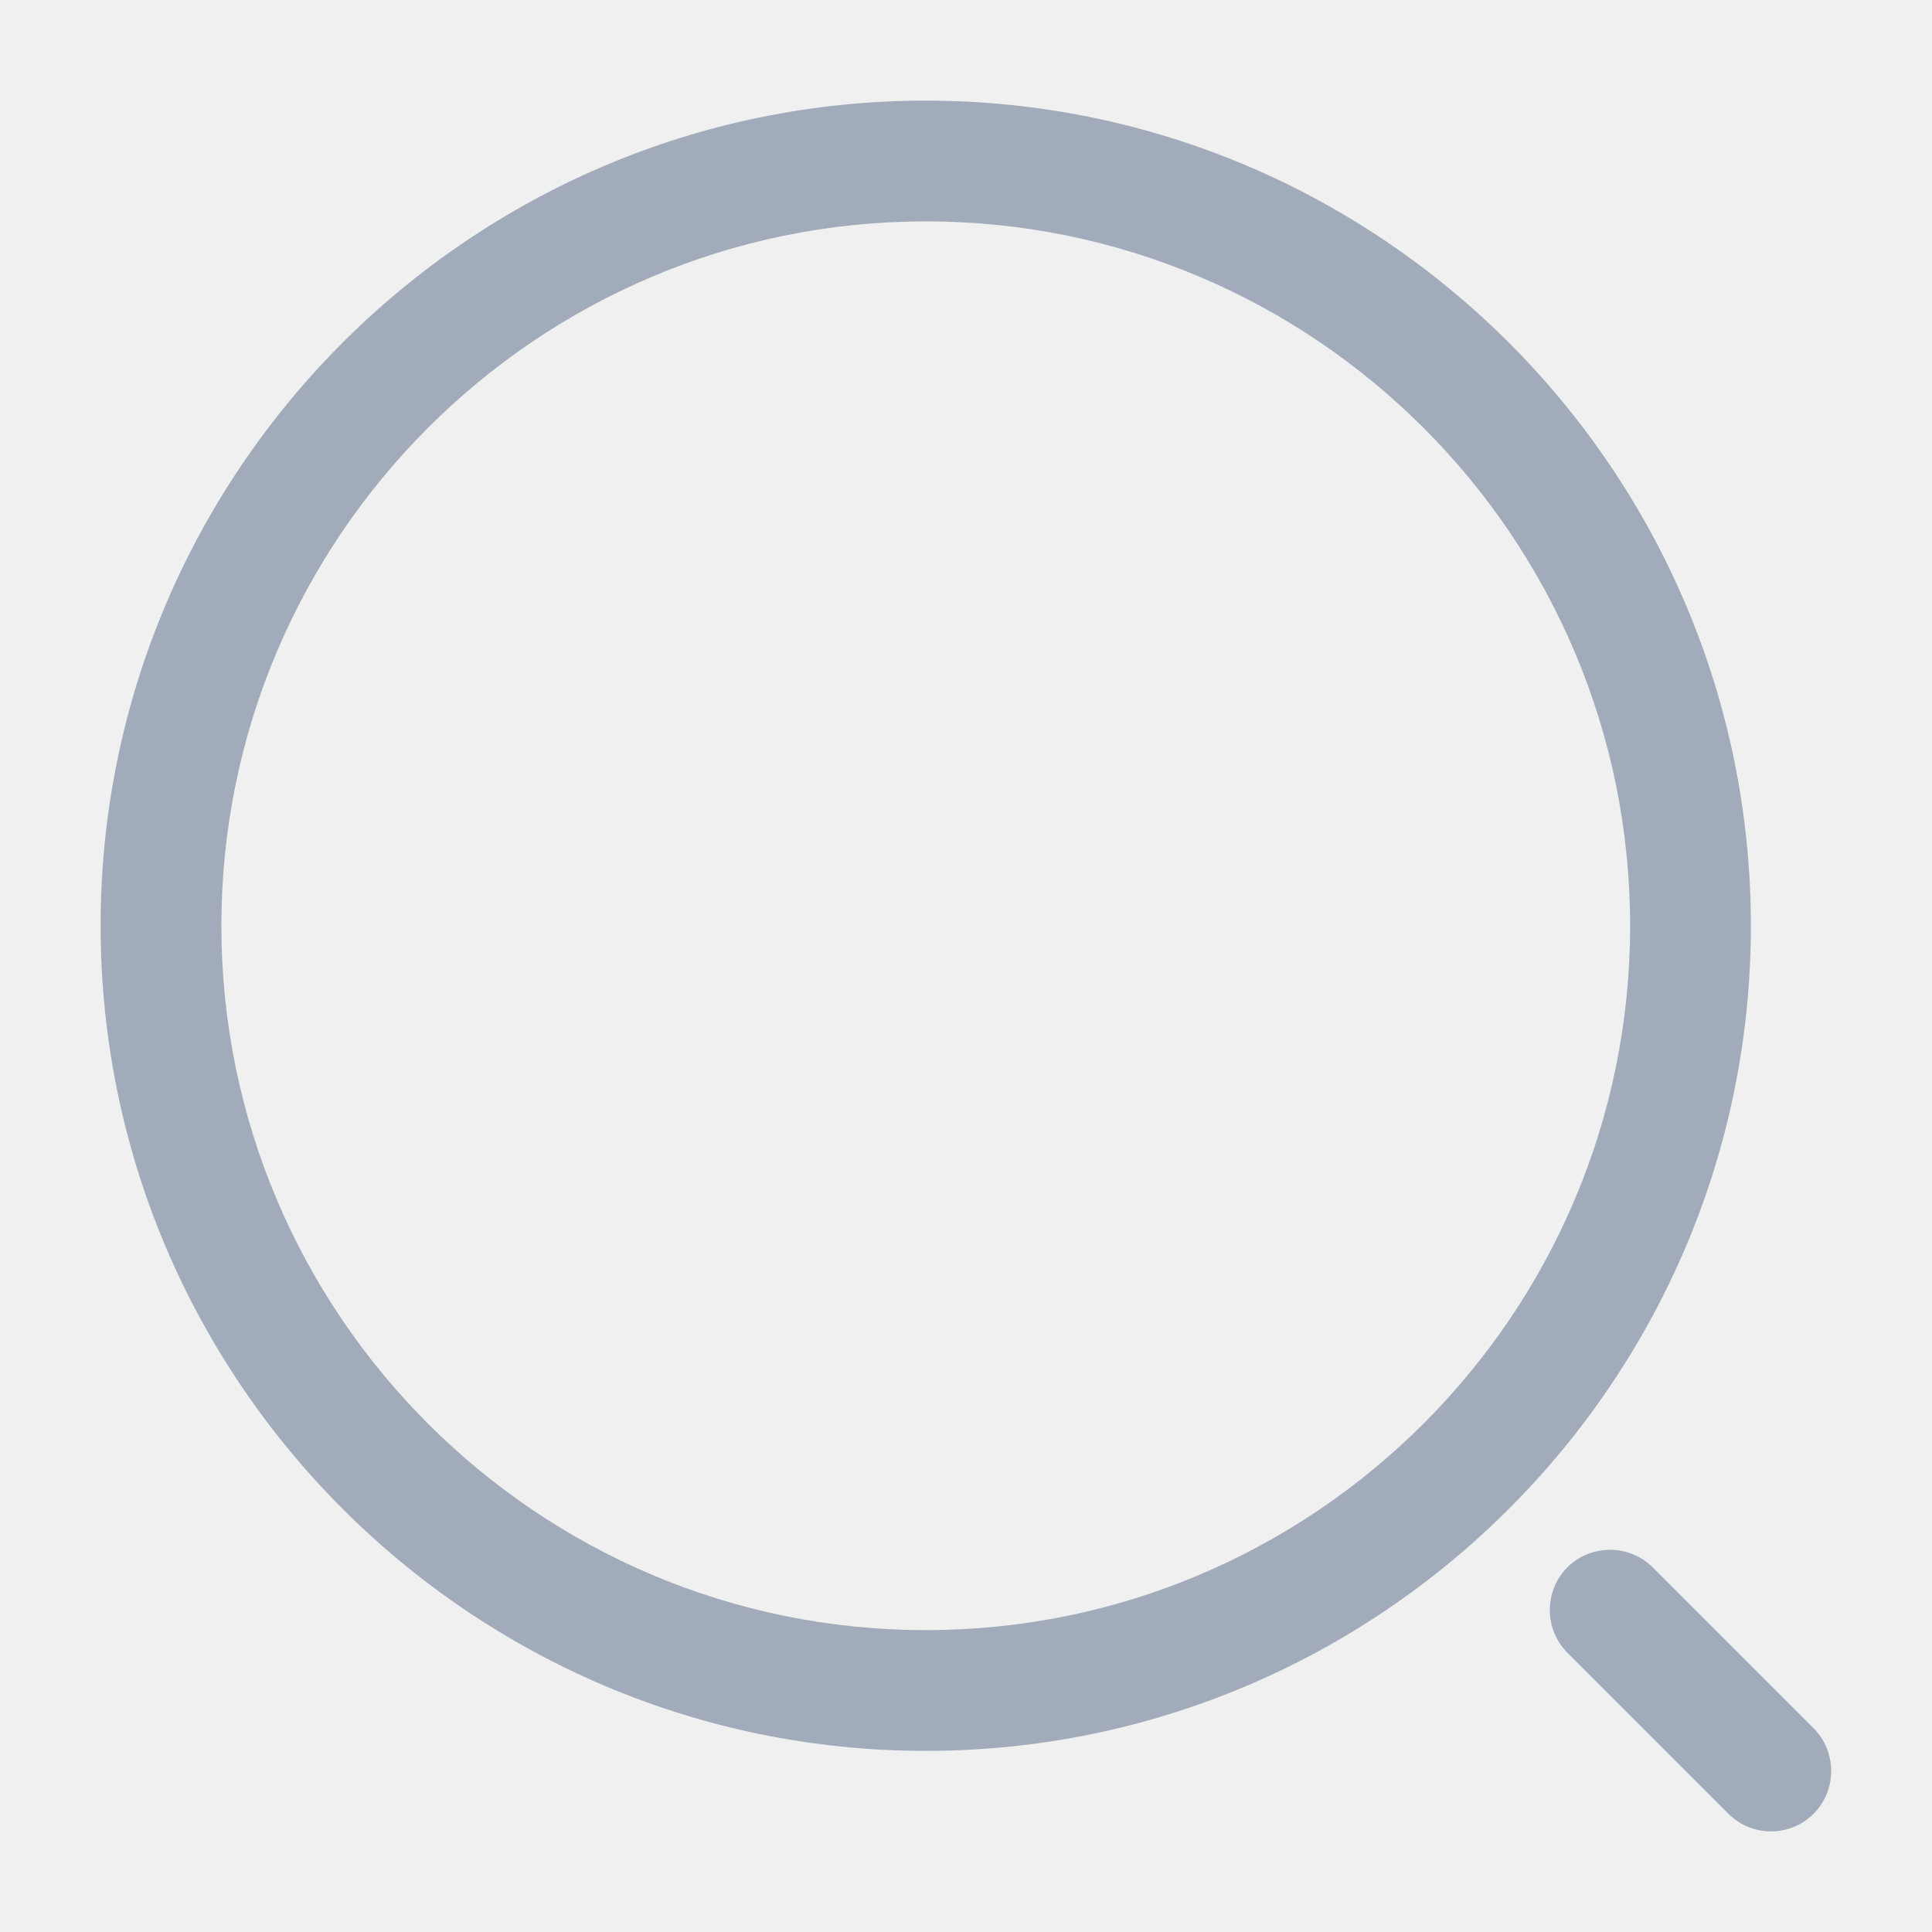
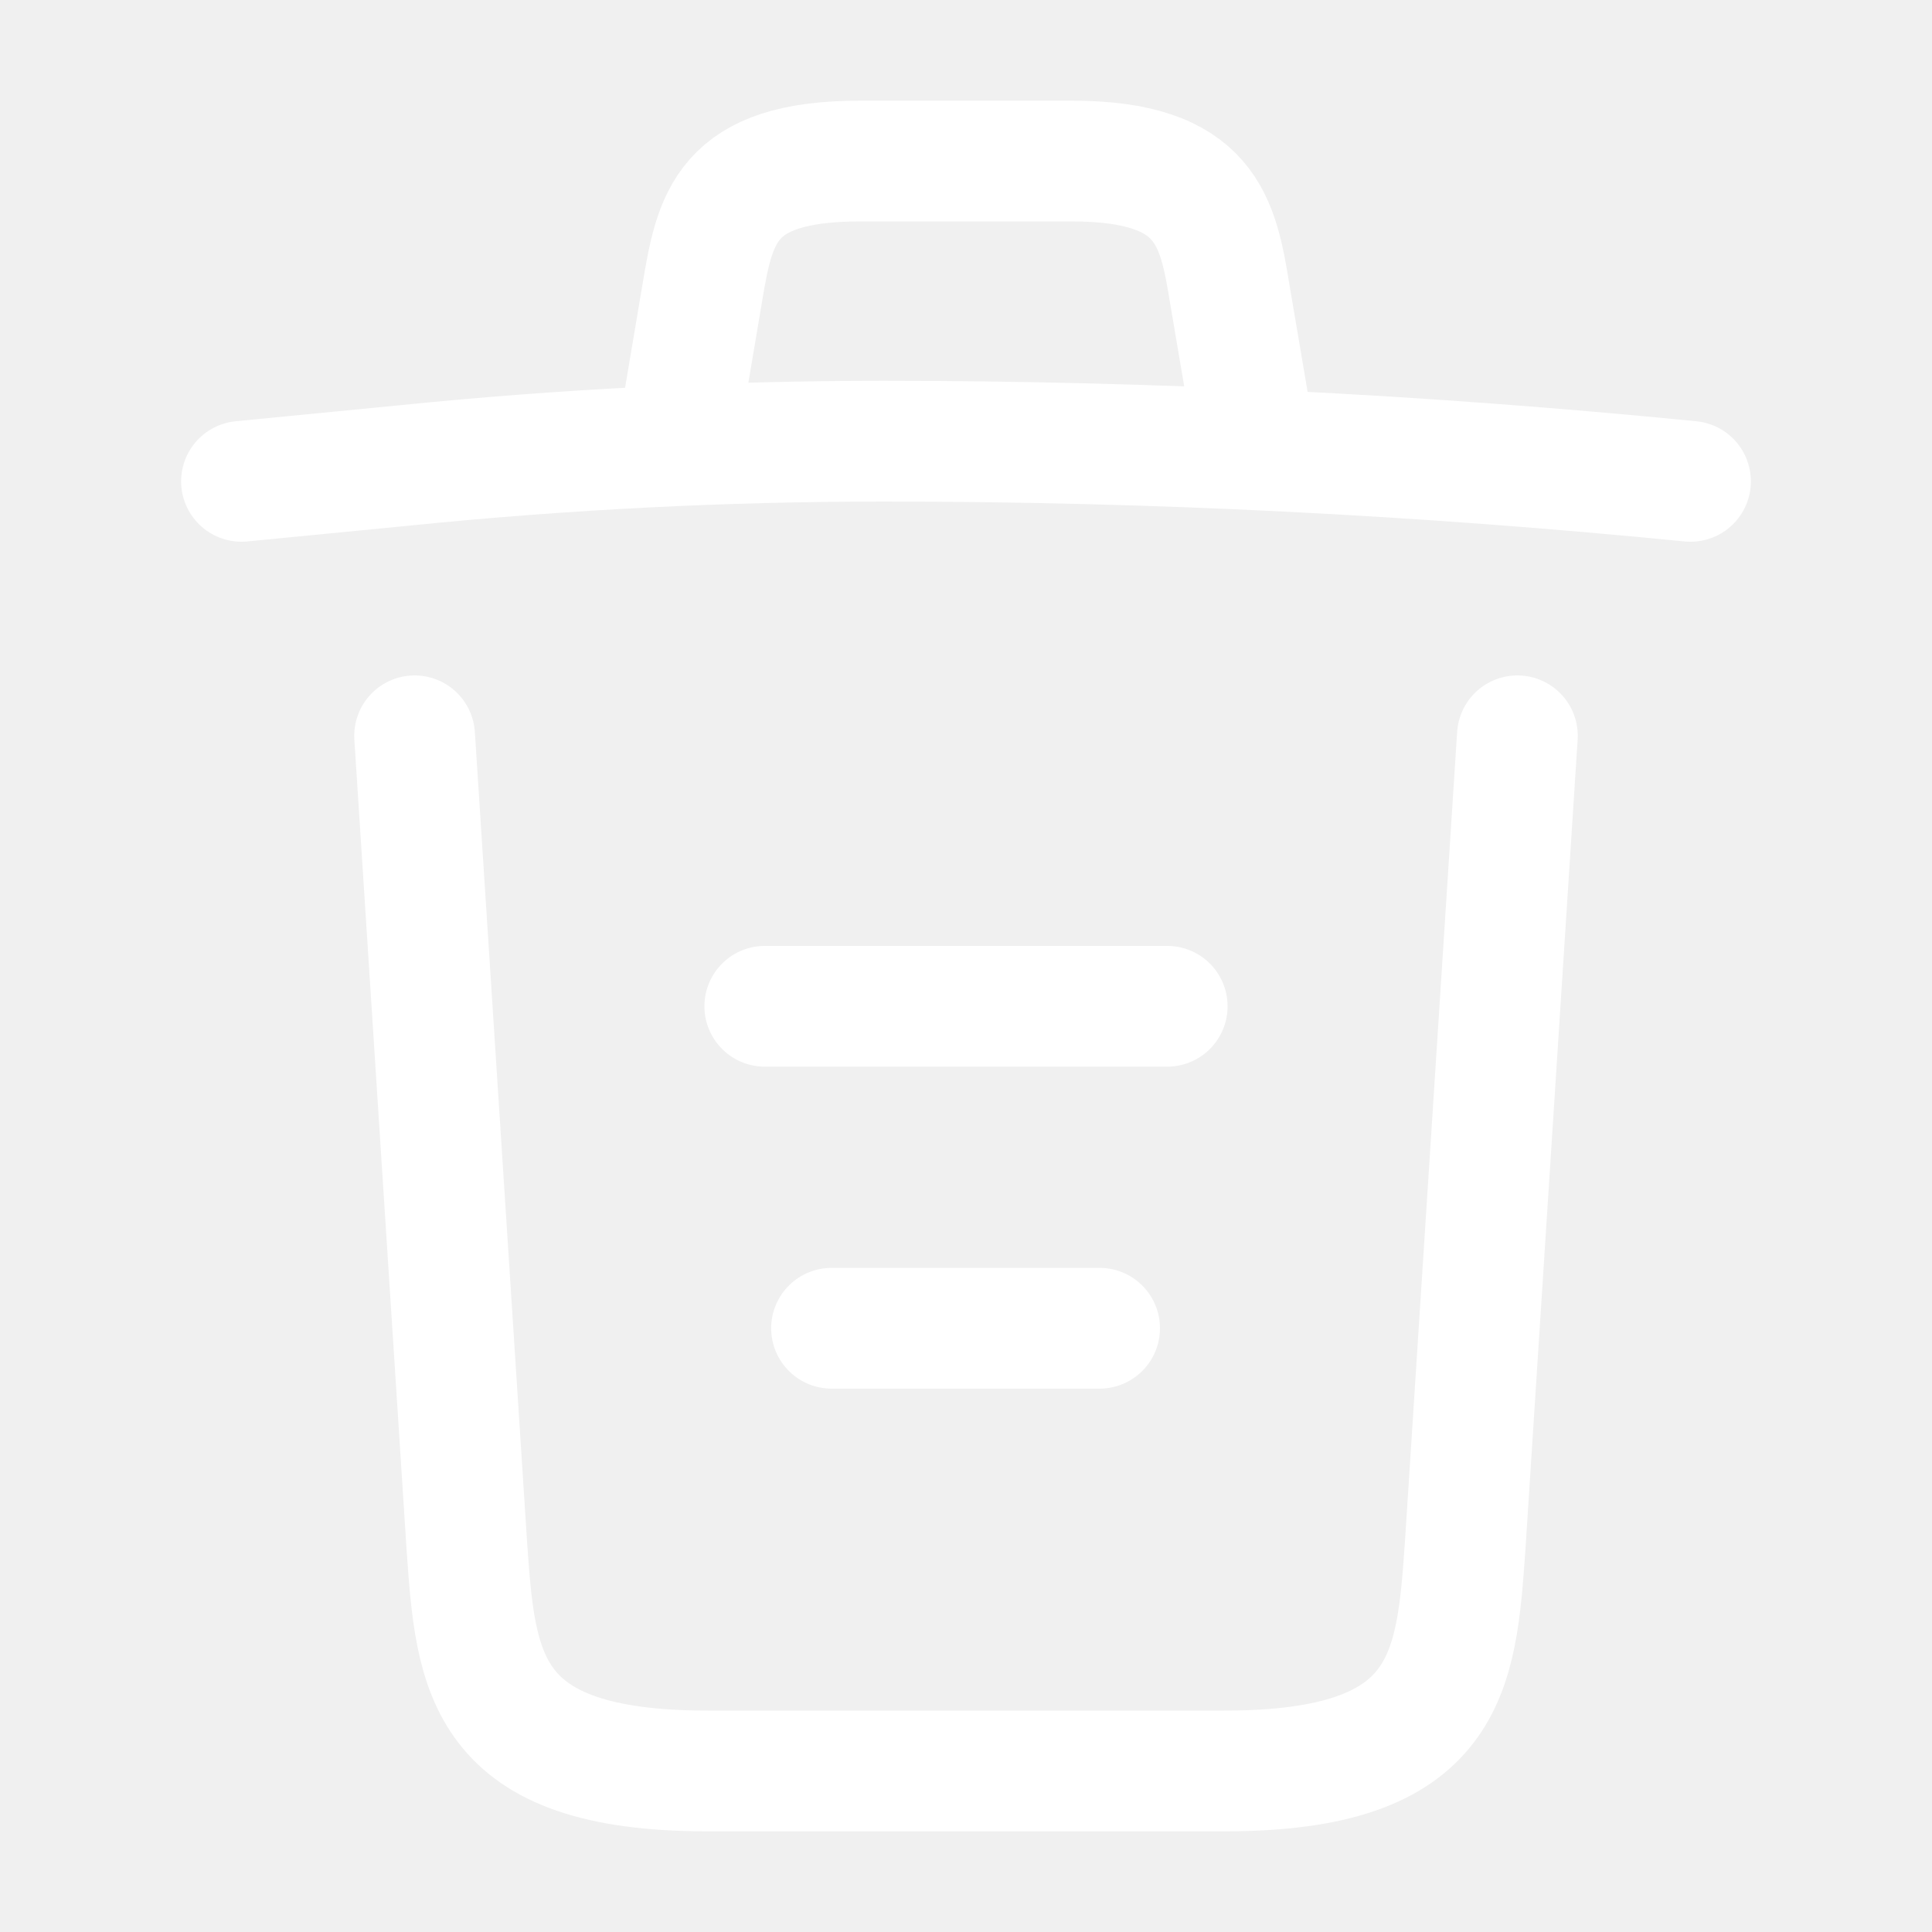
- <svg xmlns="http://www.w3.org/2000/svg" width="24" height="24" viewBox="0 0 24 24" fill="none">
-   <path d="M11.5 21.75C5.85 21.75 1.25 17.15 1.25 11.5C1.25 5.85 5.85 1.25 11.5 1.25C17.15 1.25 21.75 5.85 21.75 11.5C21.75 17.15 17.15 21.75 11.5 21.75ZM11.5 2.75C6.67 2.75 2.75 6.68 2.75 11.5C2.75 16.32 6.67 20.25 11.5 20.25C16.33 20.25 20.25 16.32 20.25 11.5C20.25 6.68 16.33 2.75 11.5 2.75Z" fill="#A1ABB9" />
-   <path d="M22 22.75C21.81 22.75 21.62 22.68 21.47 22.53L19.47 20.53C19.18 20.24 19.18 19.76 19.47 19.47C19.76 19.18 20.24 19.18 20.53 19.47L22.53 21.47C22.82 21.76 22.82 22.24 22.53 22.53C22.38 22.68 22.19 22.75 22 22.75Z" fill="#A1ABB9" />
+ <svg xmlns="http://www.w3.org/2000/svg" width="20" height="20" viewBox="0 0 20 20" fill="none">
+   <path d="M17.5 4.983C14.725 4.708 11.933 4.567 9.15 4.567C7.5 4.567 5.85 4.65 4.2 4.817L2.5 4.983" fill="white" />
+   <path d="M17.5 4.983C14.725 4.708 11.933 4.567 9.15 4.567C7.5 4.567 5.85 4.65 4.2 4.817L2.5 4.983" stroke="white" stroke-width="1.25" stroke-linecap="round" stroke-linejoin="round" />
+   <path d="M7.083 4.142L7.267 3.05C7.4 2.258 7.5 1.667 8.908 1.667H11.092C12.5 1.667 12.608 2.292 12.733 3.058L12.917 4.142" stroke="white" stroke-width="1.25" stroke-linecap="round" stroke-linejoin="round" />
+   <path d="M15.708 7.617L15.167 16.008C15.075 17.317 15 18.333 12.675 18.333H7.325C5 18.333 4.925 17.317 4.833 16.008L4.292 7.617" stroke="white" stroke-width="1.25" stroke-linecap="round" stroke-linejoin="round" />
+   <path d="M8.608 13.75H11.383" stroke="white" stroke-width="1.25" stroke-linecap="round" stroke-linejoin="round" />
+   <path d="M7.917 10.417H12.083" stroke="white" stroke-width="1.25" stroke-linecap="round" stroke-linejoin="round" />
</svg>
